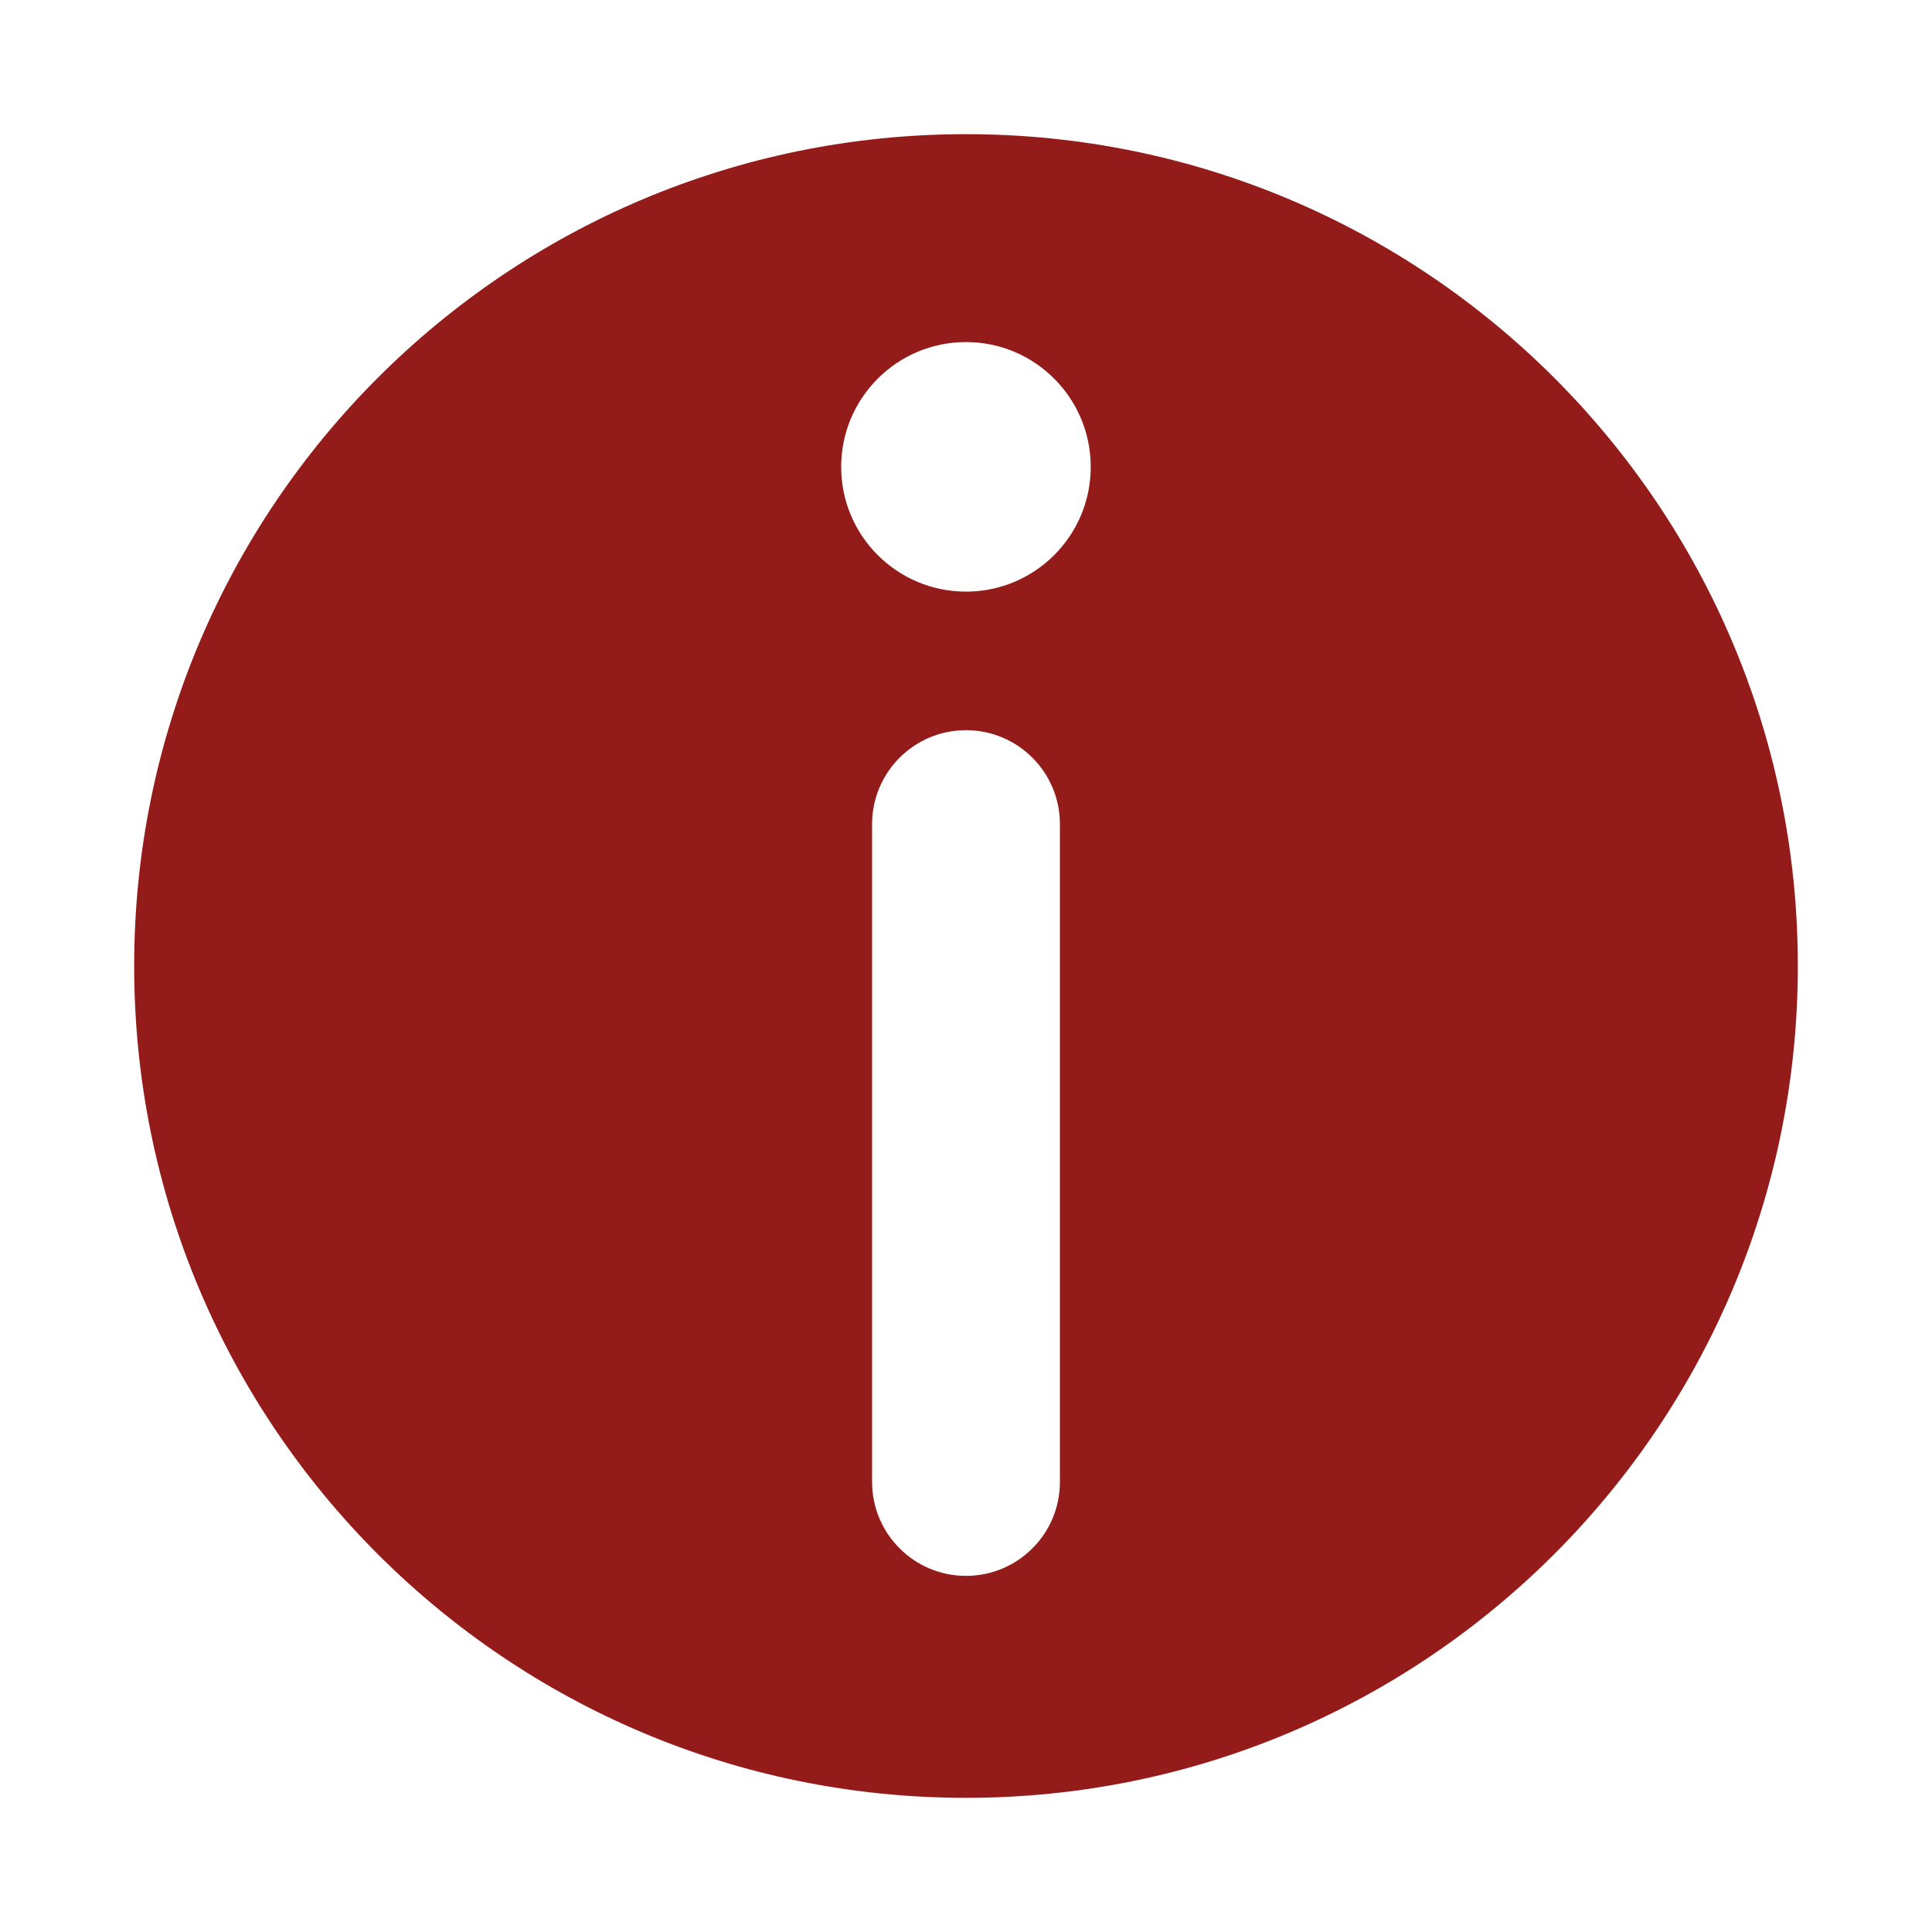
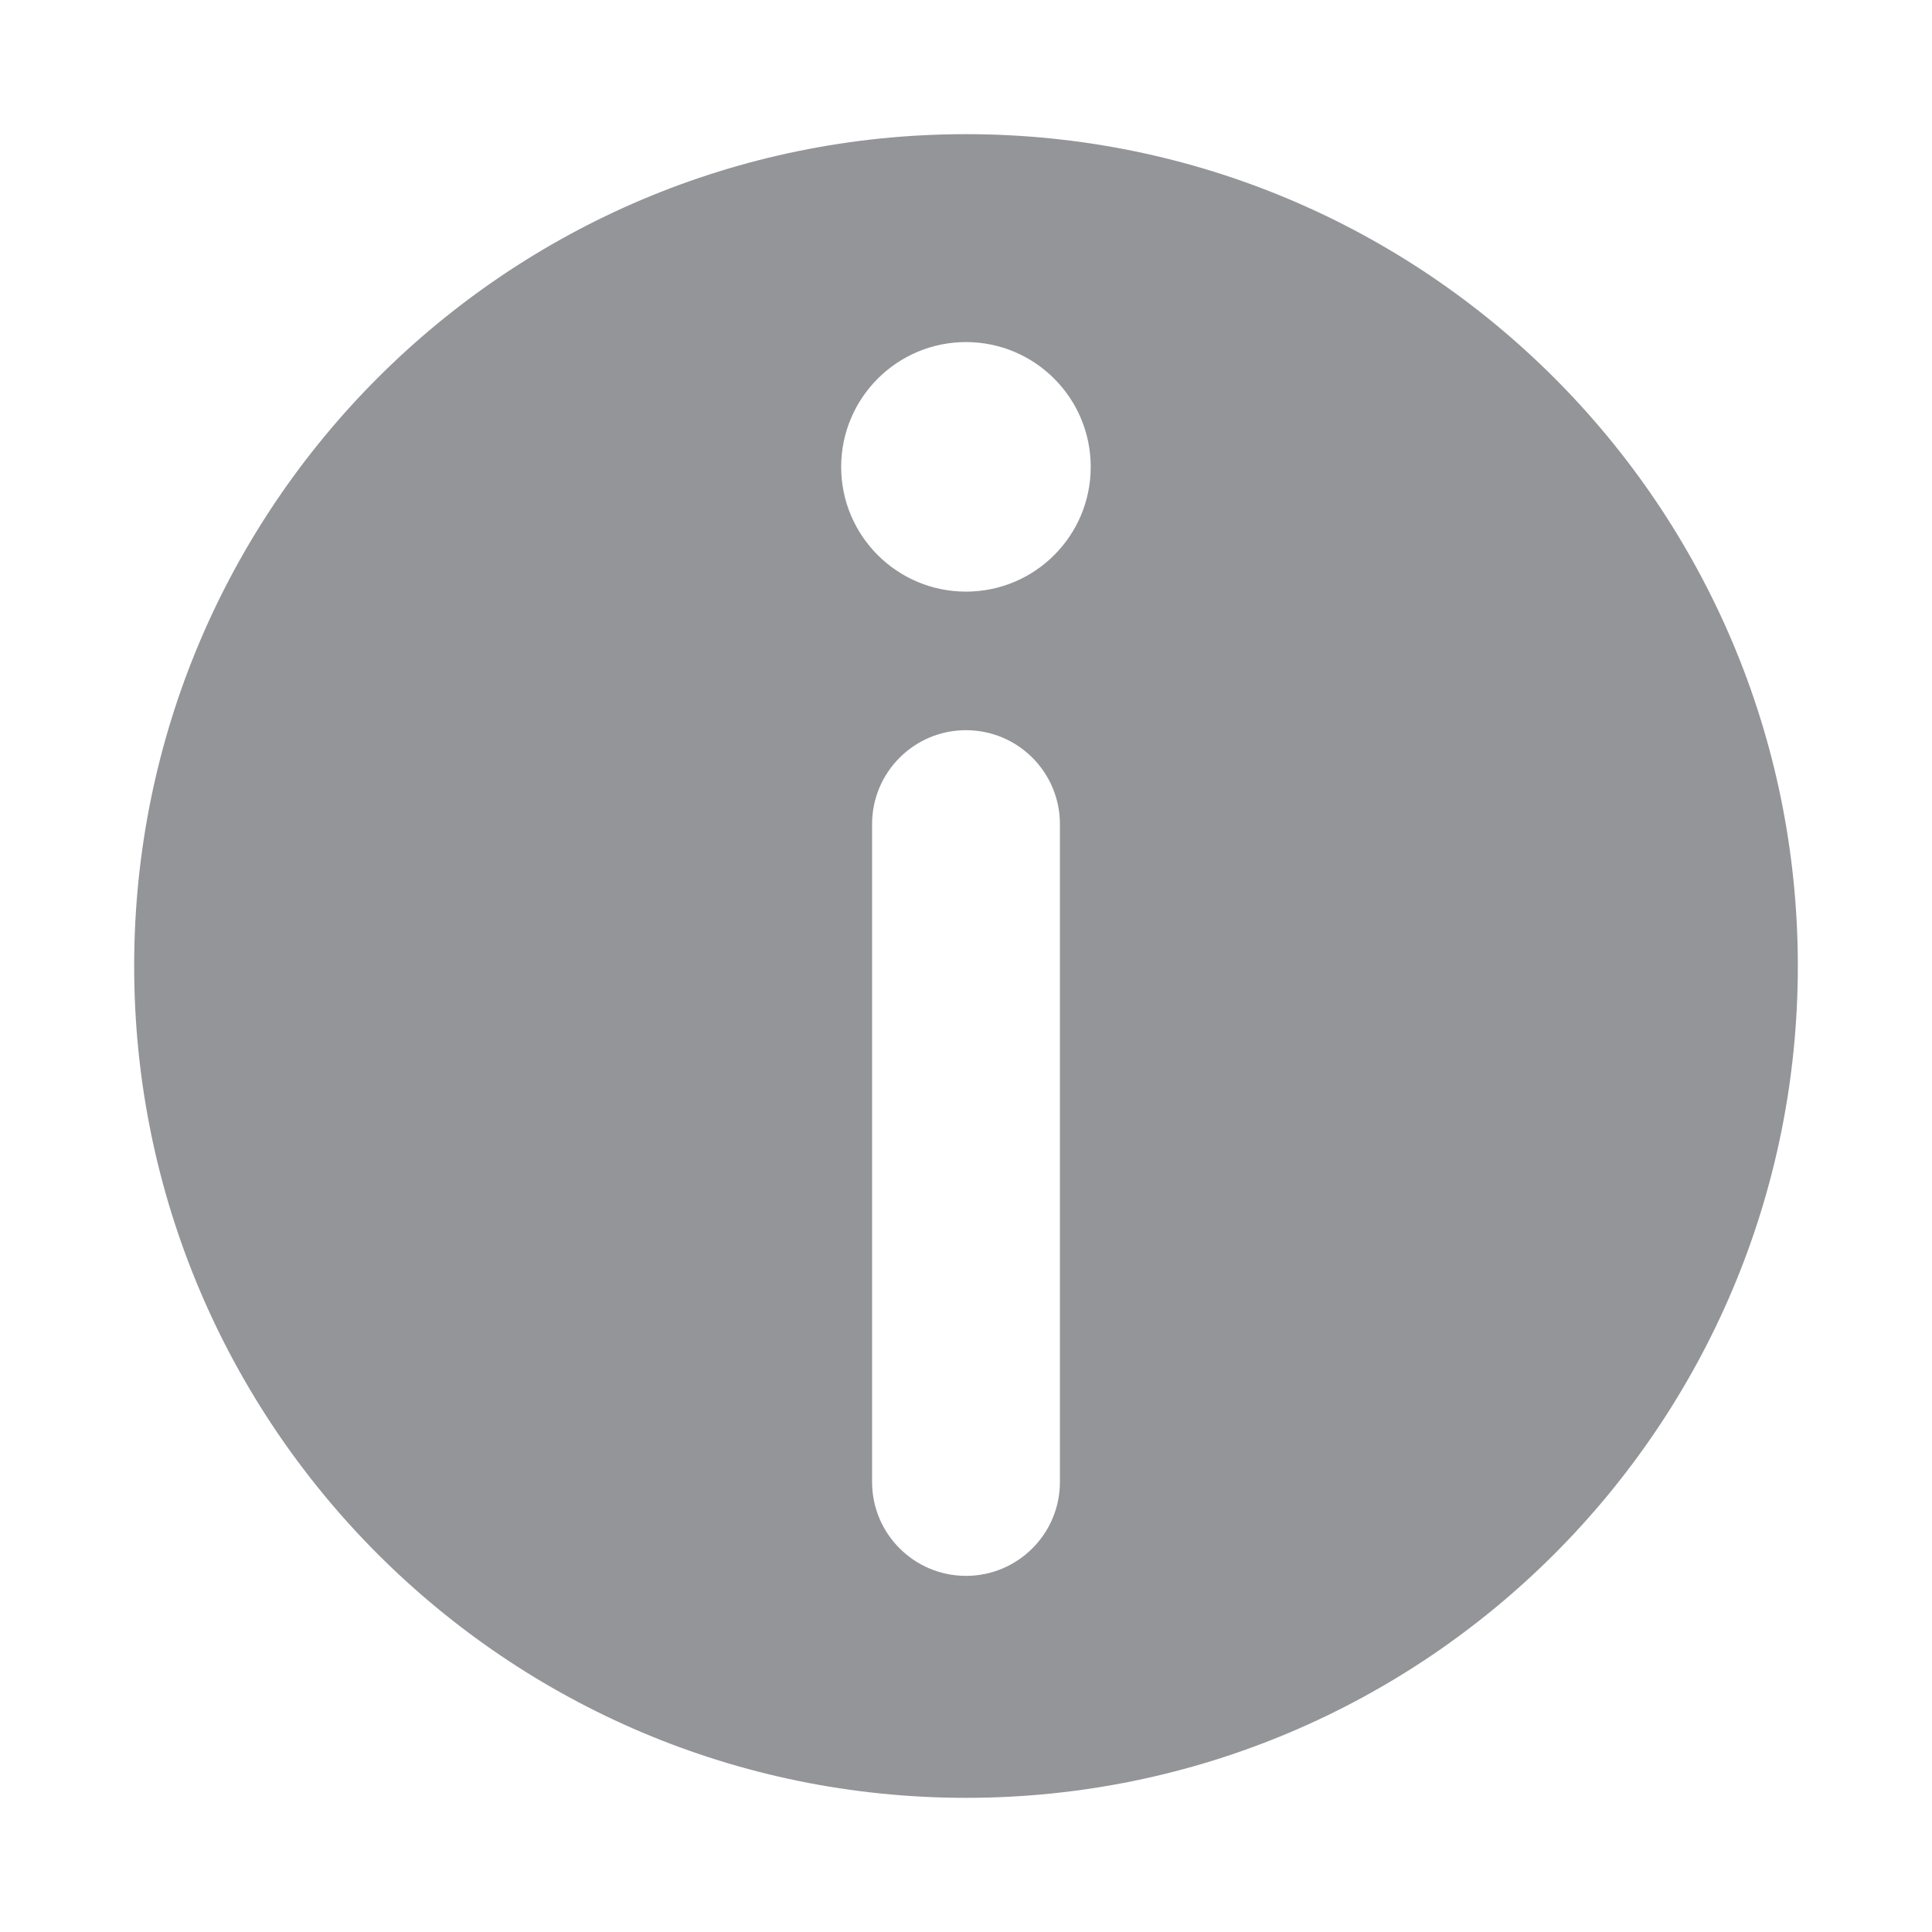
<svg xmlns="http://www.w3.org/2000/svg" version="1.1" id="Layer_1" x="0px" y="0px" viewBox="0 0 18 18" enable-background="new 0 0 18 18" xml:space="preserve">
-   <path fill="#931c1a" d="M9,1.25c-4.28,0-7.75,3.469-7.75,7.75C1.25,13.28,4.72,16.75,9,16.75c4.28,0,7.75-3.47,7.75-7.75  C16.75,4.719,13.28,1.25,9,1.25z M9.875,13.807c0,0.483-0.392,0.875-0.875,0.875s-0.875-0.392-0.875-0.875V7.678  c0-0.483,0.392-0.875,0.875-0.875s0.875,0.392,0.875,0.875V13.807z M9,5.512c-0.642,0-1.163-0.52-1.163-1.162  S8.358,3.187,9,3.187c0.642,0,1.162,0.521,1.162,1.163S9.642,5.512,9,5.512z" />
+   <path fill="#939598" d="M9,1.25c-4.28,0-7.75,3.469-7.75,7.75C1.25,13.28,4.72,16.75,9,16.75c4.28,0,7.75-3.47,7.75-7.75  C16.75,4.719,13.28,1.25,9,1.25z M9.875,13.807c0,0.483-0.392,0.875-0.875,0.875s-0.875-0.392-0.875-0.875V7.678  c0-0.483,0.392-0.875,0.875-0.875s0.875,0.392,0.875,0.875V13.807z M9,5.512c-0.642,0-1.163-0.52-1.163-1.162  S8.358,3.187,9,3.187c0.642,0,1.162,0.521,1.162,1.163S9.642,5.512,9,5.512z" />
</svg>
